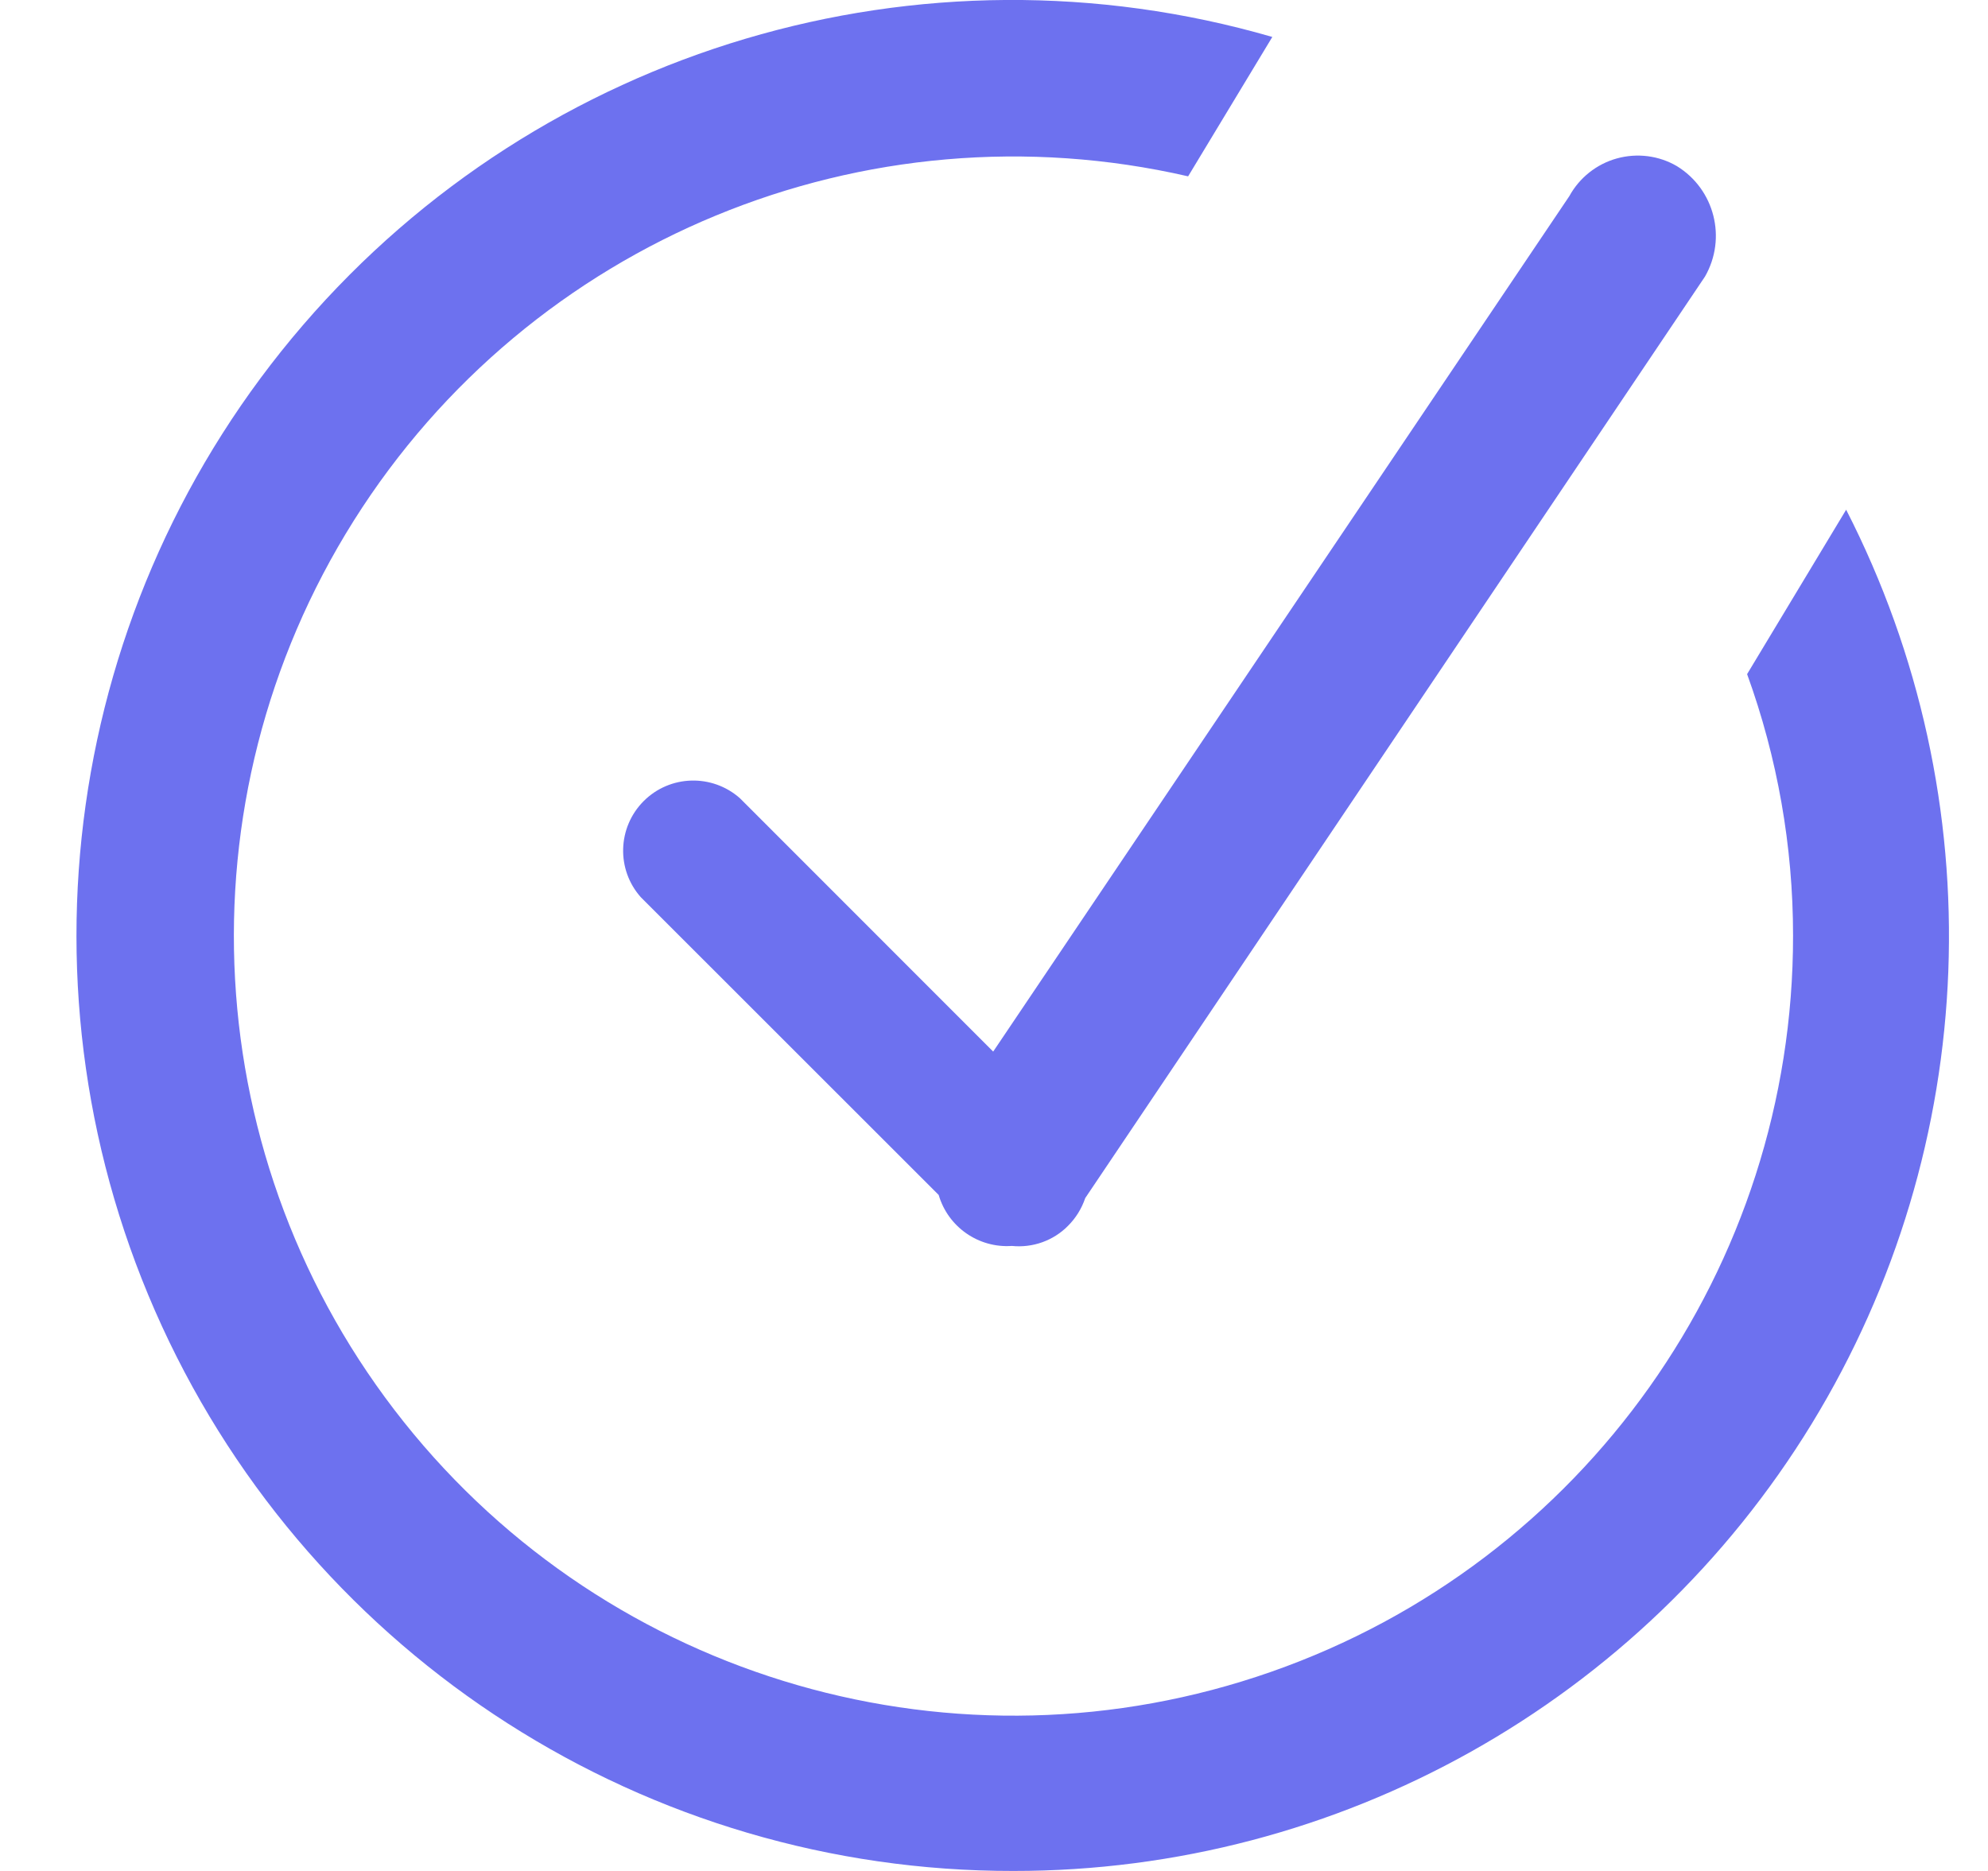
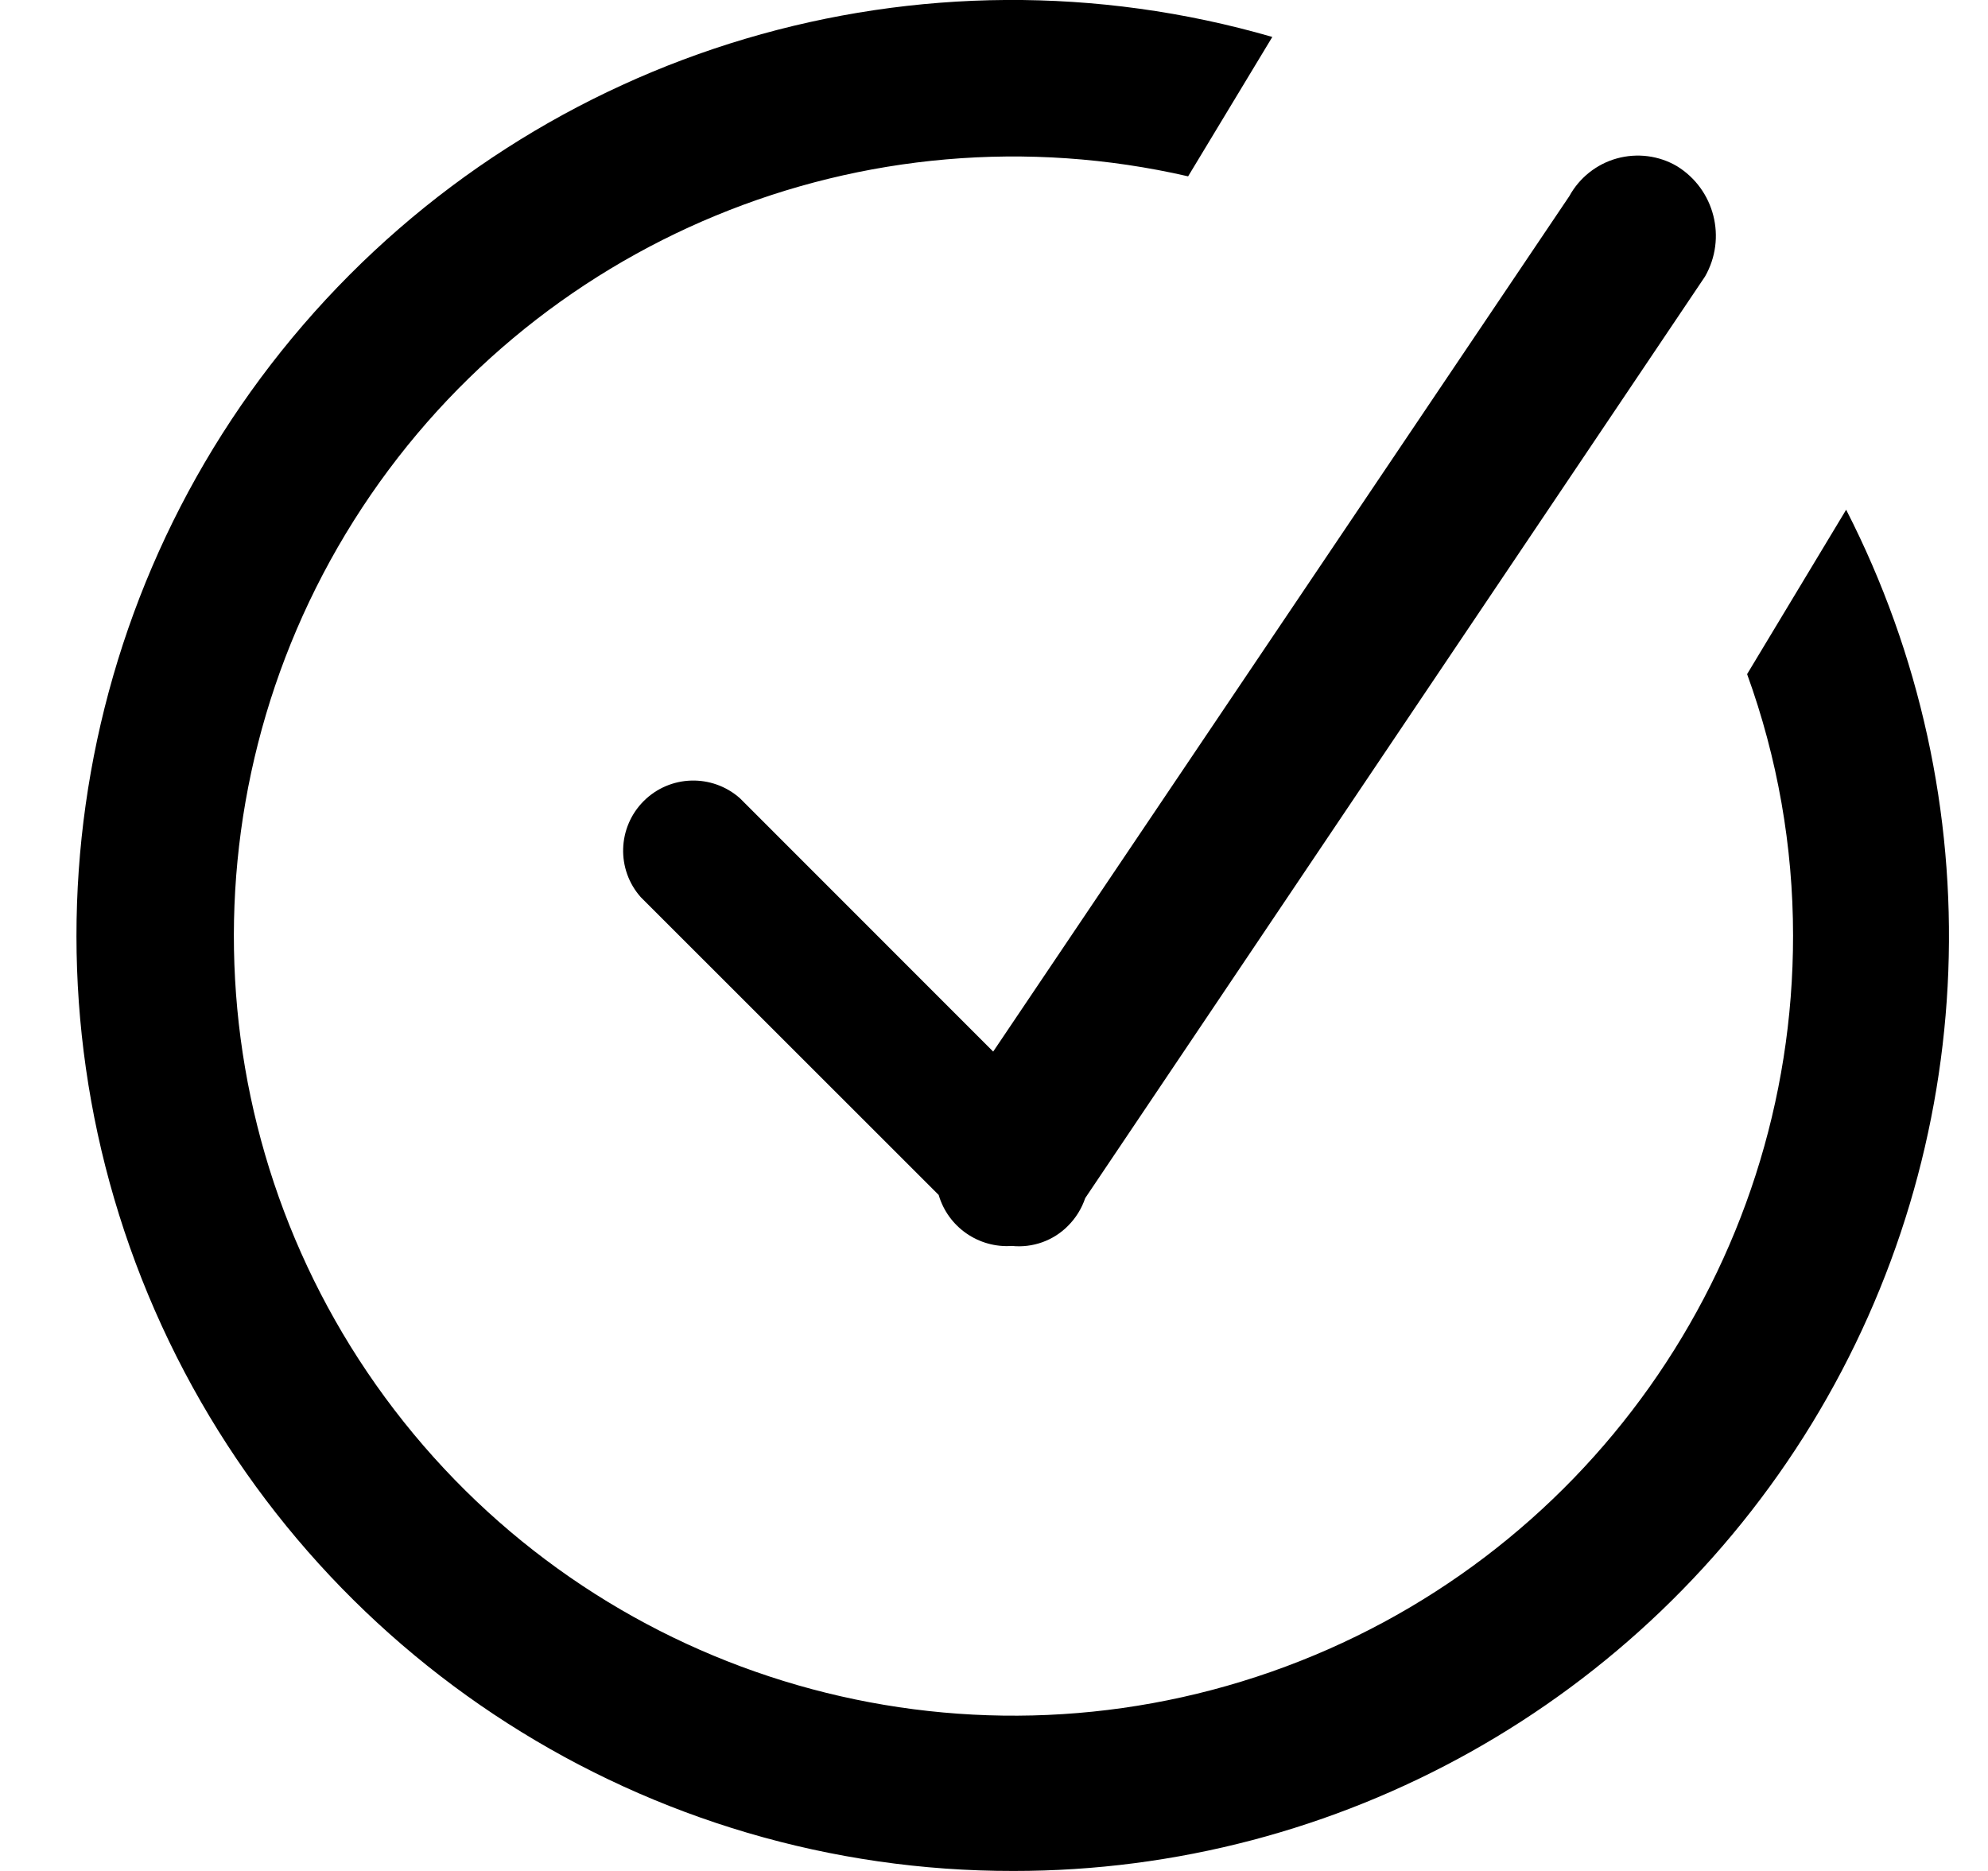
<svg xmlns="http://www.w3.org/2000/svg" width="17px" height="16px" viewBox="0 0 17 16" version="1.1">
  <defs />
  <g id="Page-1" stroke="none" stroke-width="1" fill="none" fill-rule="evenodd">
-     <g id="Desktop-HD-3" transform="translate(-644, -905)" fill="#6D71EF">
+     <g id="Desktop-HD-3" transform="translate(-644, -905)" fill="black">
      <g id="checkmark" transform="translate(644, 905)">
        <path d="M8.667,16 C5.537,16.005 2.691,14.184 1.384,11.34 C0.078,8.496 0.55,5.15 2.592,2.779 C4.635,0.407 7.874,-0.555 10.88,0.316 L10.16,1.508 C7.397,0.873 4.536,2.054 3.025,4.453 C1.515,6.852 1.686,9.943 3.453,12.16 C5.219,14.377 8.195,15.234 10.87,14.297 C13.545,13.361 15.336,10.835 15.333,8 C15.333,7.238 15.2,6.481 14.94,5.765 L15.787,4.359 C17.057,6.839 16.945,9.8 15.492,12.177 C14.038,14.553 11.452,16.002 8.667,16 L8.667,16 Z M9.28,10.246 C9.25,10.335 9.2,10.416 9.133,10.483 C9.008,10.61 8.831,10.673 8.653,10.655 C8.368,10.675 8.107,10.493 8.027,10.219 L5.48,7.673 C5.269,7.436 5.28,7.076 5.504,6.851 C5.729,6.626 6.089,6.616 6.327,6.826 L8.493,8.993 L13.42,1.677 C13.506,1.52 13.653,1.403 13.826,1.355 C13.999,1.307 14.185,1.33 14.34,1.421 C14.662,1.619 14.768,2.037 14.58,2.365 L9.28,10.246 Z" />
      </g>
    </g>
  </g>
</svg>
